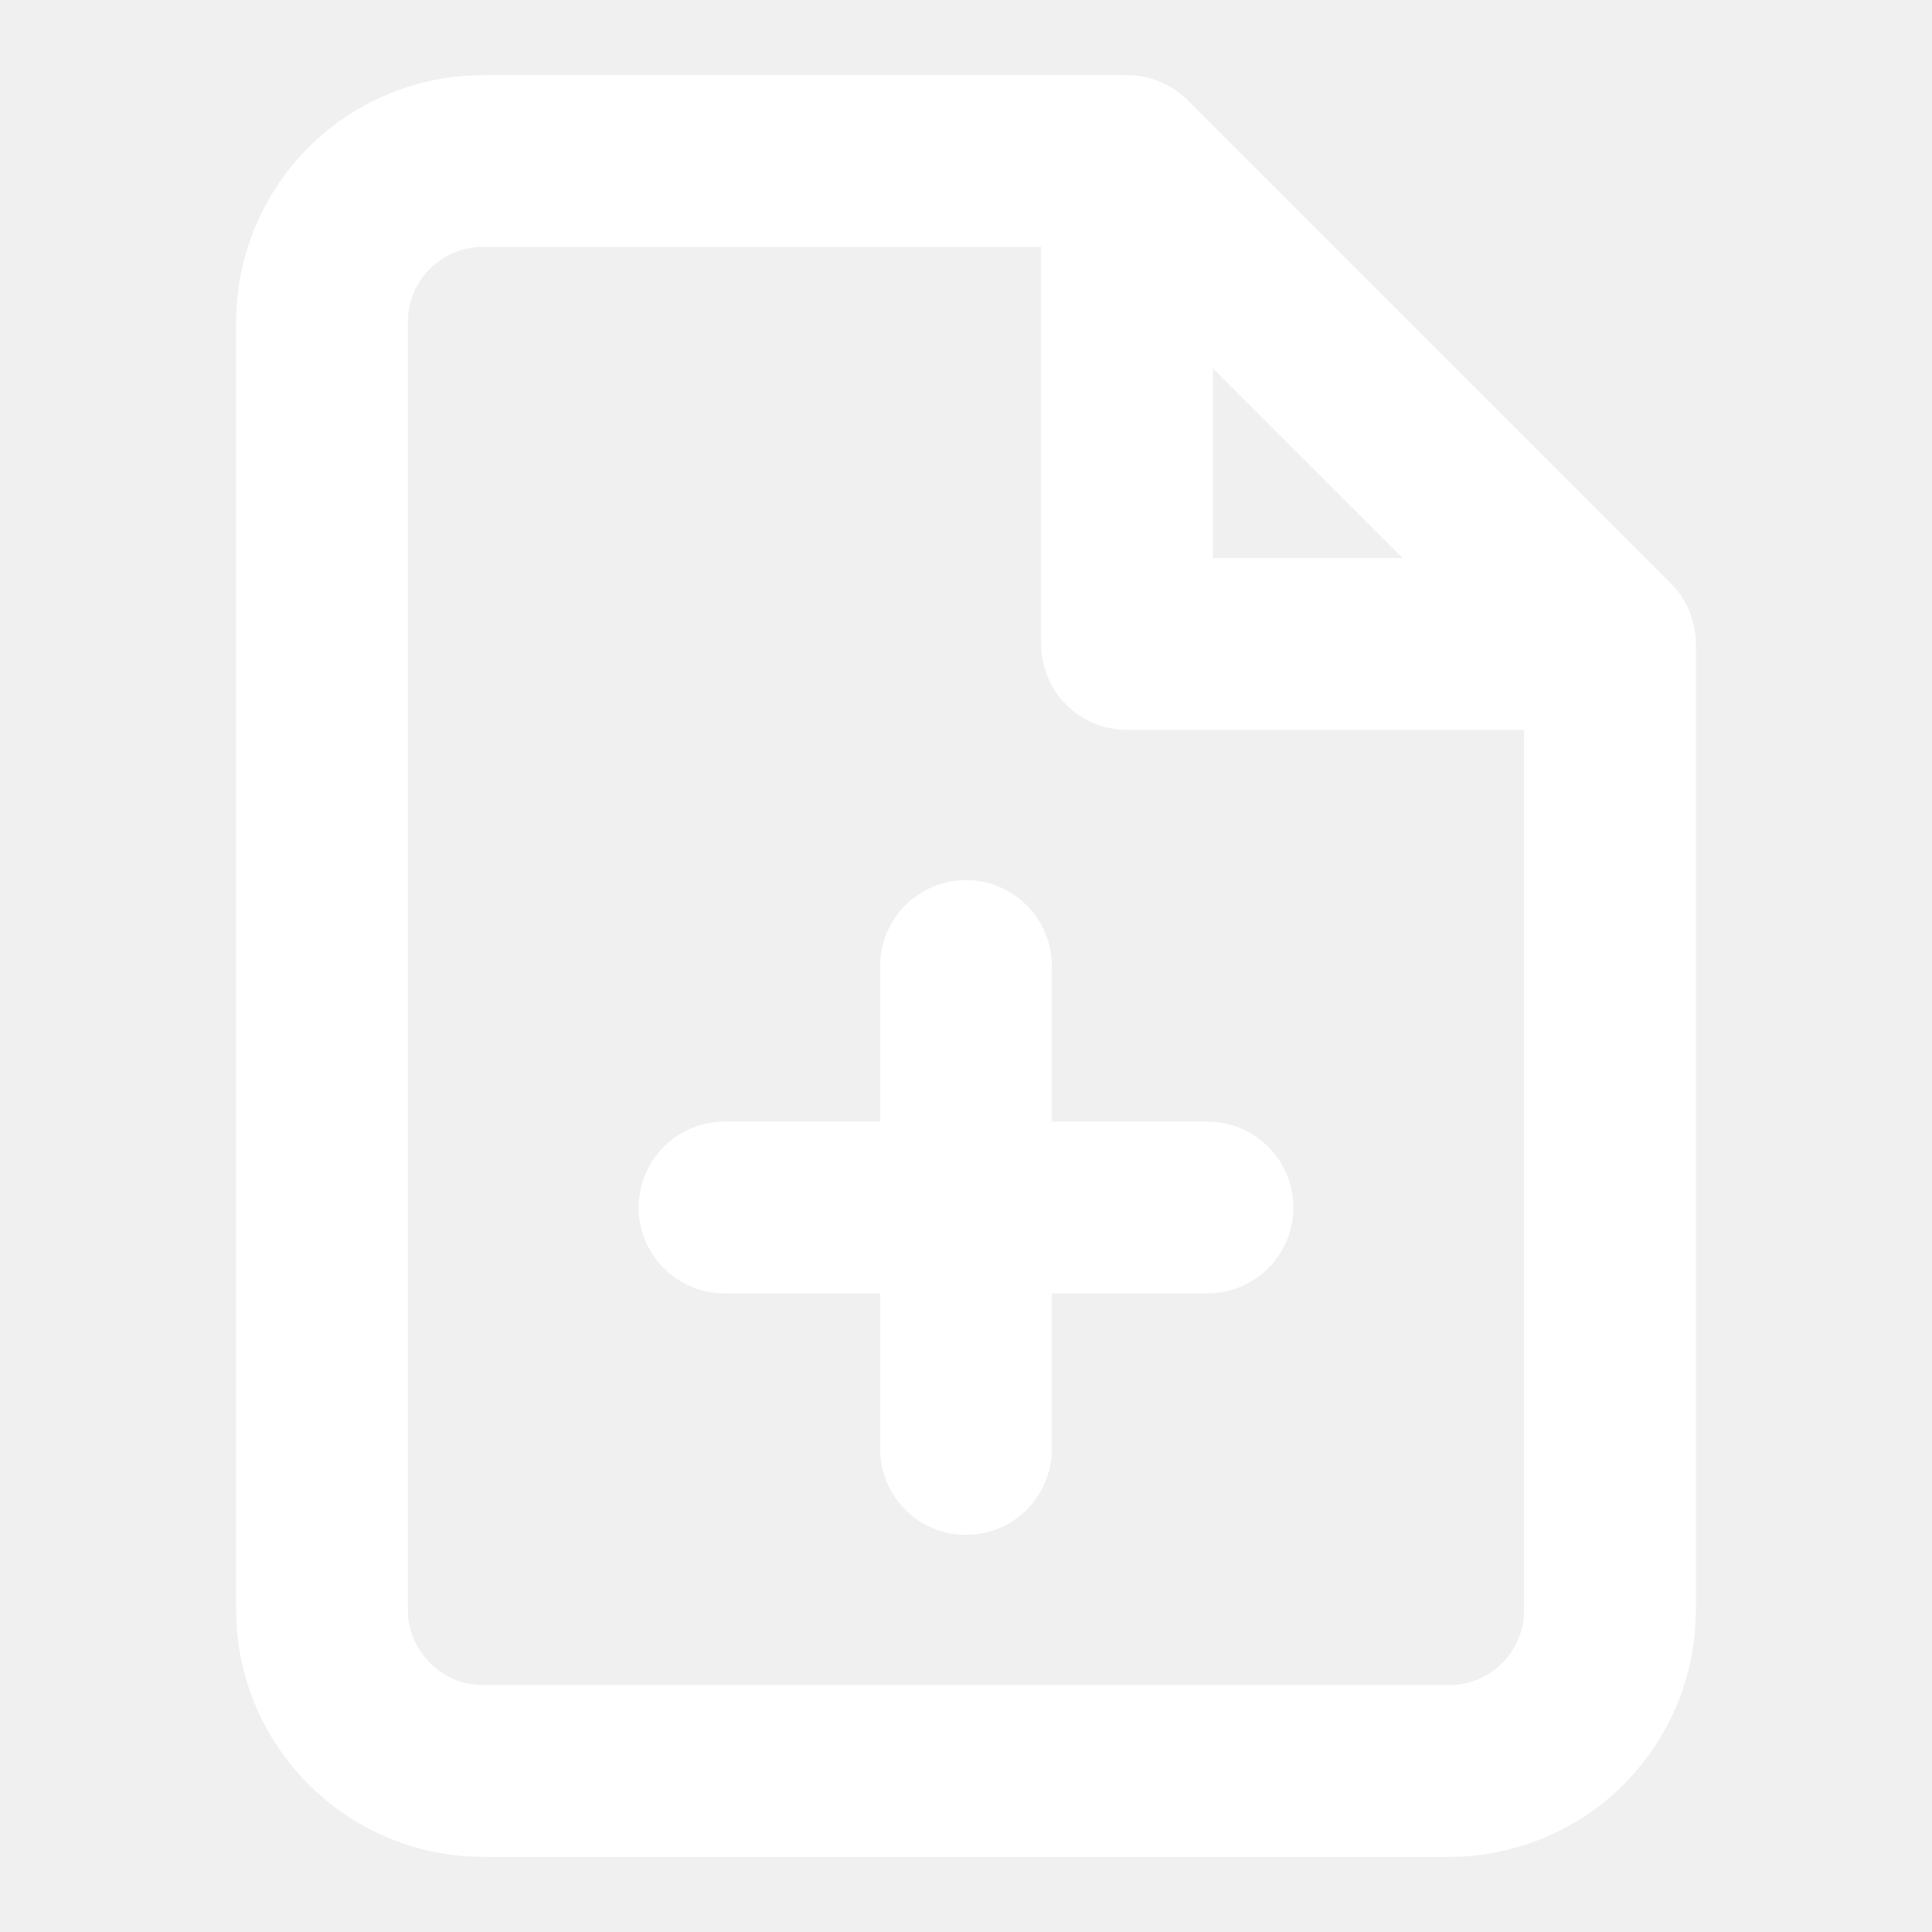
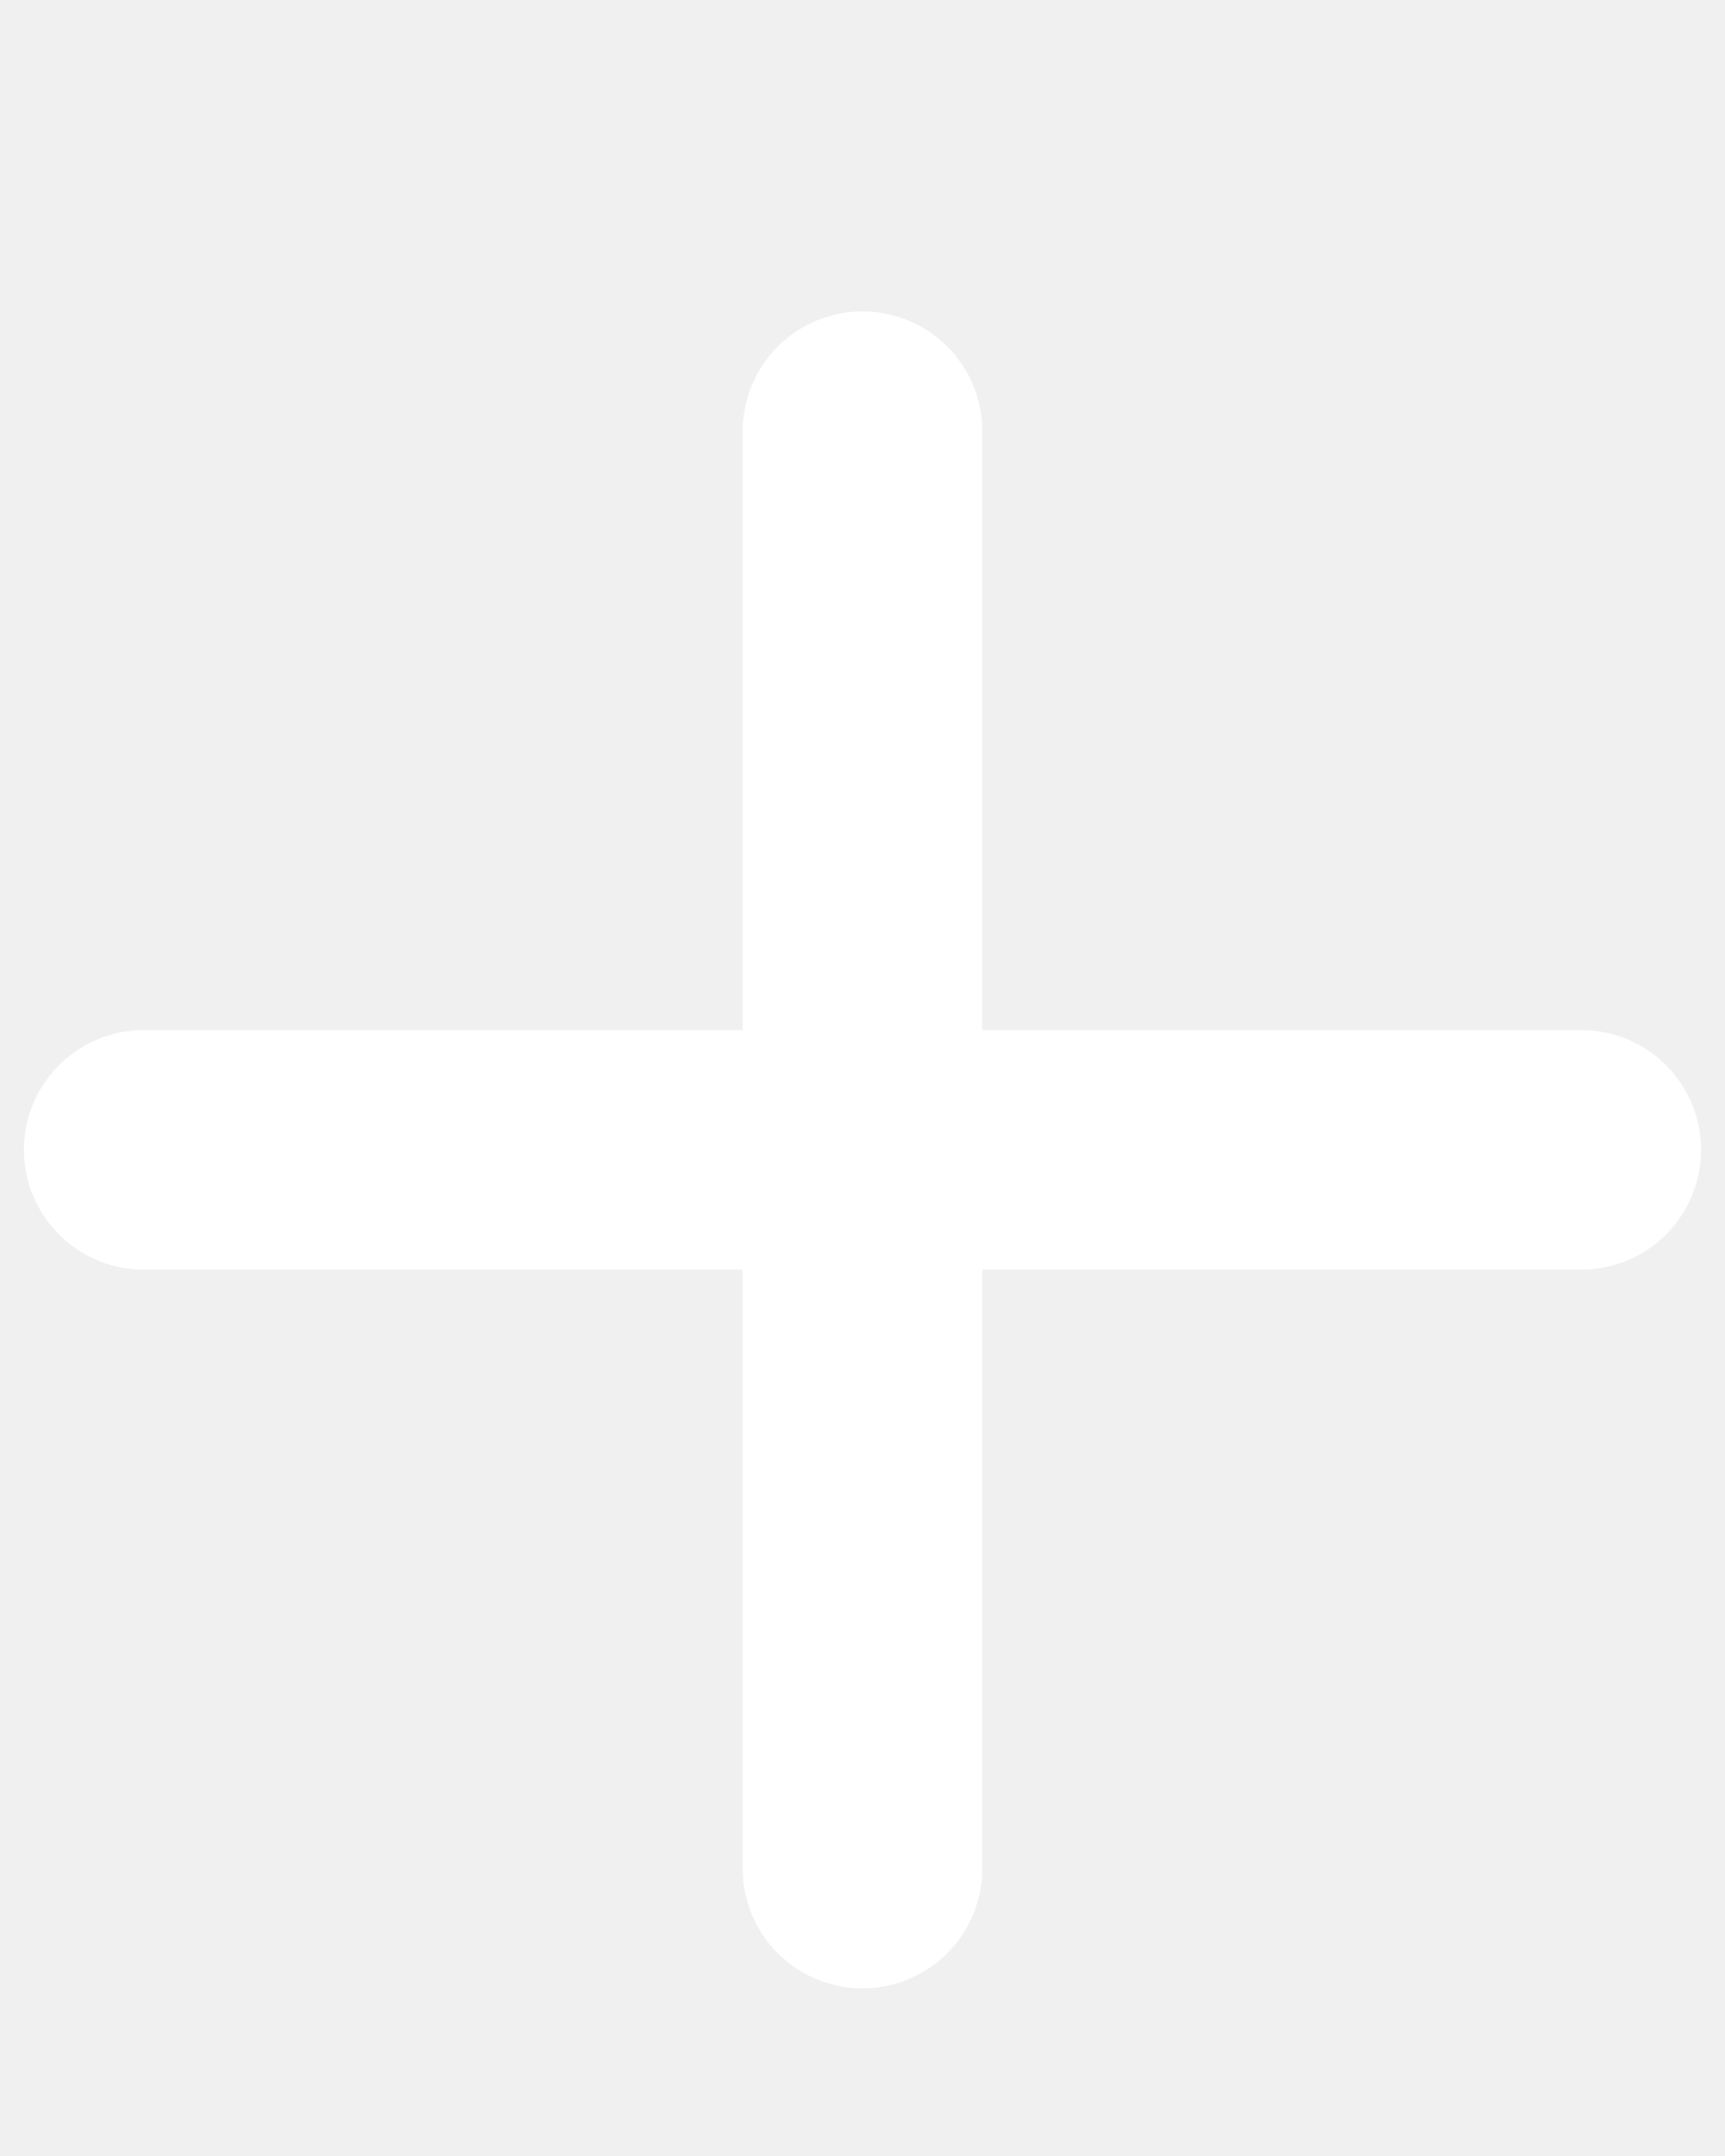
- <svg xmlns="http://www.w3.org/2000/svg" width="45" height="45" viewBox="0 0 45 45" fill="none">
-   <path d="M26.25 3.75H11.25C10.255 3.75 9.302 4.145 8.598 4.848C7.895 5.552 7.5 6.505 7.5 7.5V37.5C7.5 39.562 9.188 41.25 11.25 41.25H33.75C34.745 41.25 35.698 40.855 36.402 40.152C37.105 39.448 37.5 38.495 37.5 37.5V15L26.25 3.75Z" stroke="white" stroke-width="4" stroke-linecap="round" stroke-linejoin="round" />
-   <path d="M26.25 5.625V15H35.625M22.5 33.75V22.5M16.875 28.125H28.125" stroke="white" stroke-width="4" stroke-linecap="round" stroke-linejoin="round" />
+ <svg xmlns="http://www.w3.org/2000/svg" width="36" height="45" viewBox="0 0 36 45" fill="none">
+   <path d="M18 9V39" stroke="white" stroke-width="5" stroke-linecap="round" stroke-linejoin="round" />
+   <path d="M3 24H33" stroke="white" stroke-width="5" stroke-linecap="round" stroke-linejoin="round" />
</svg>
